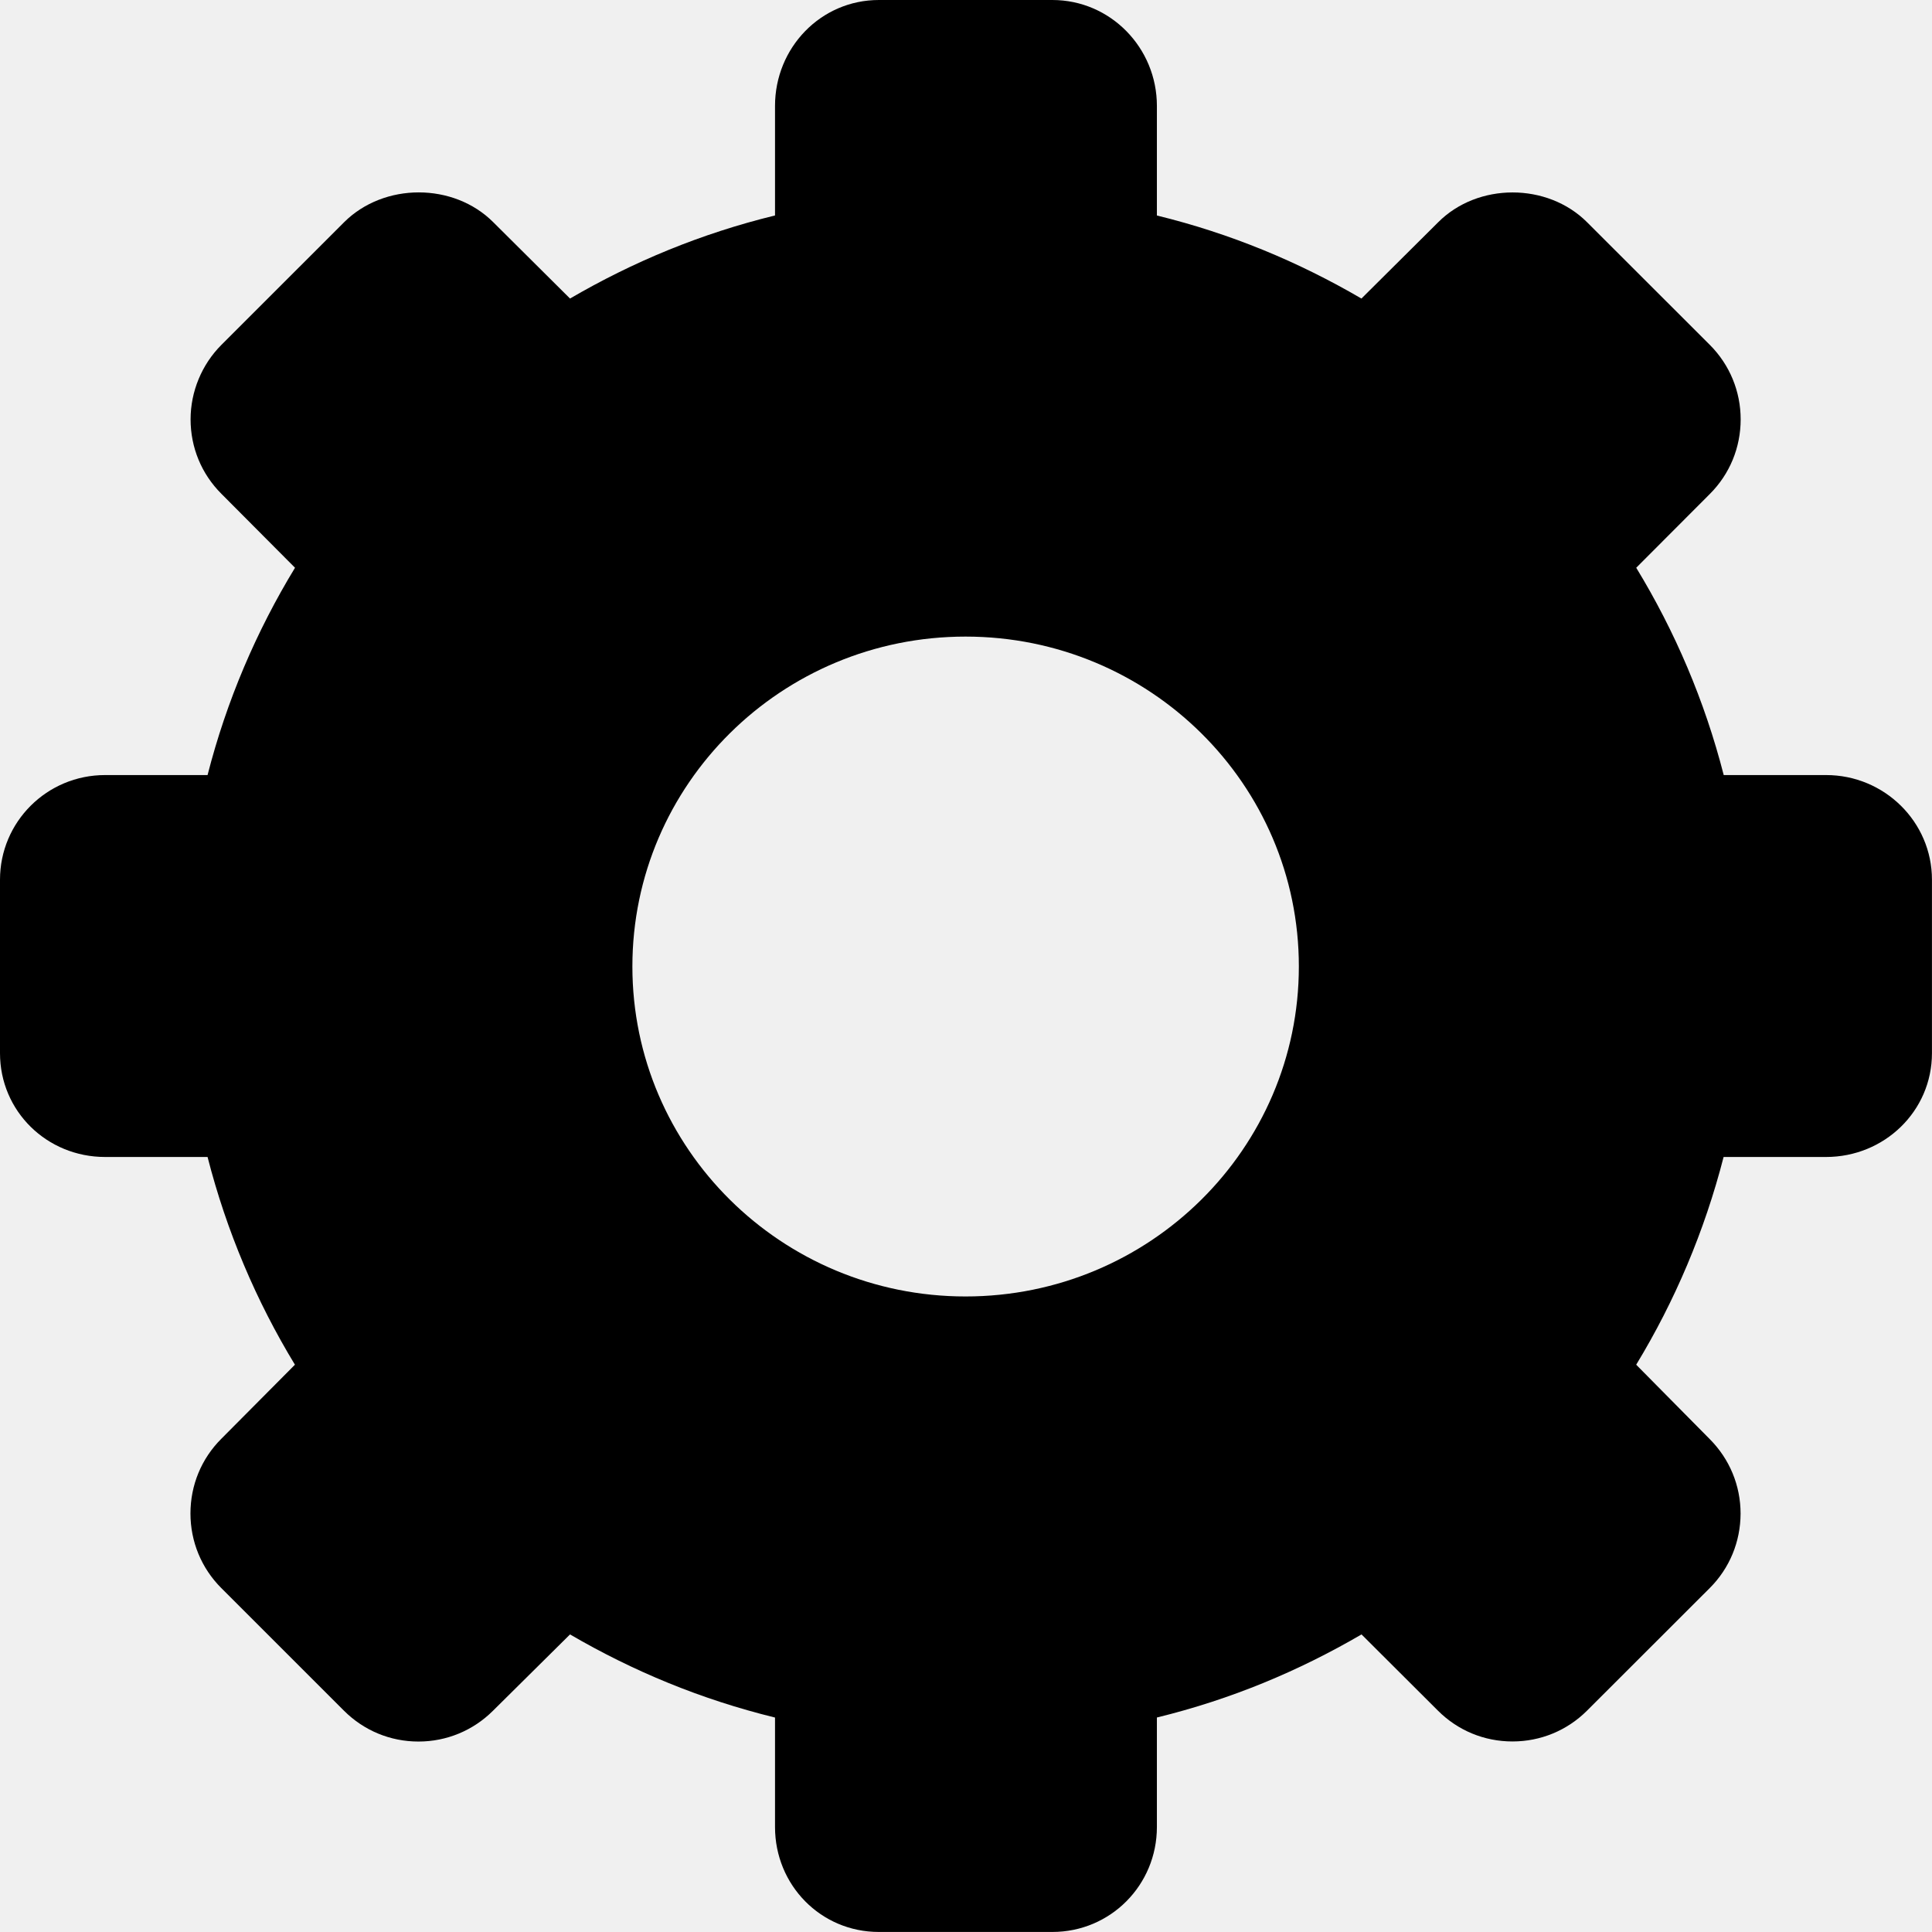
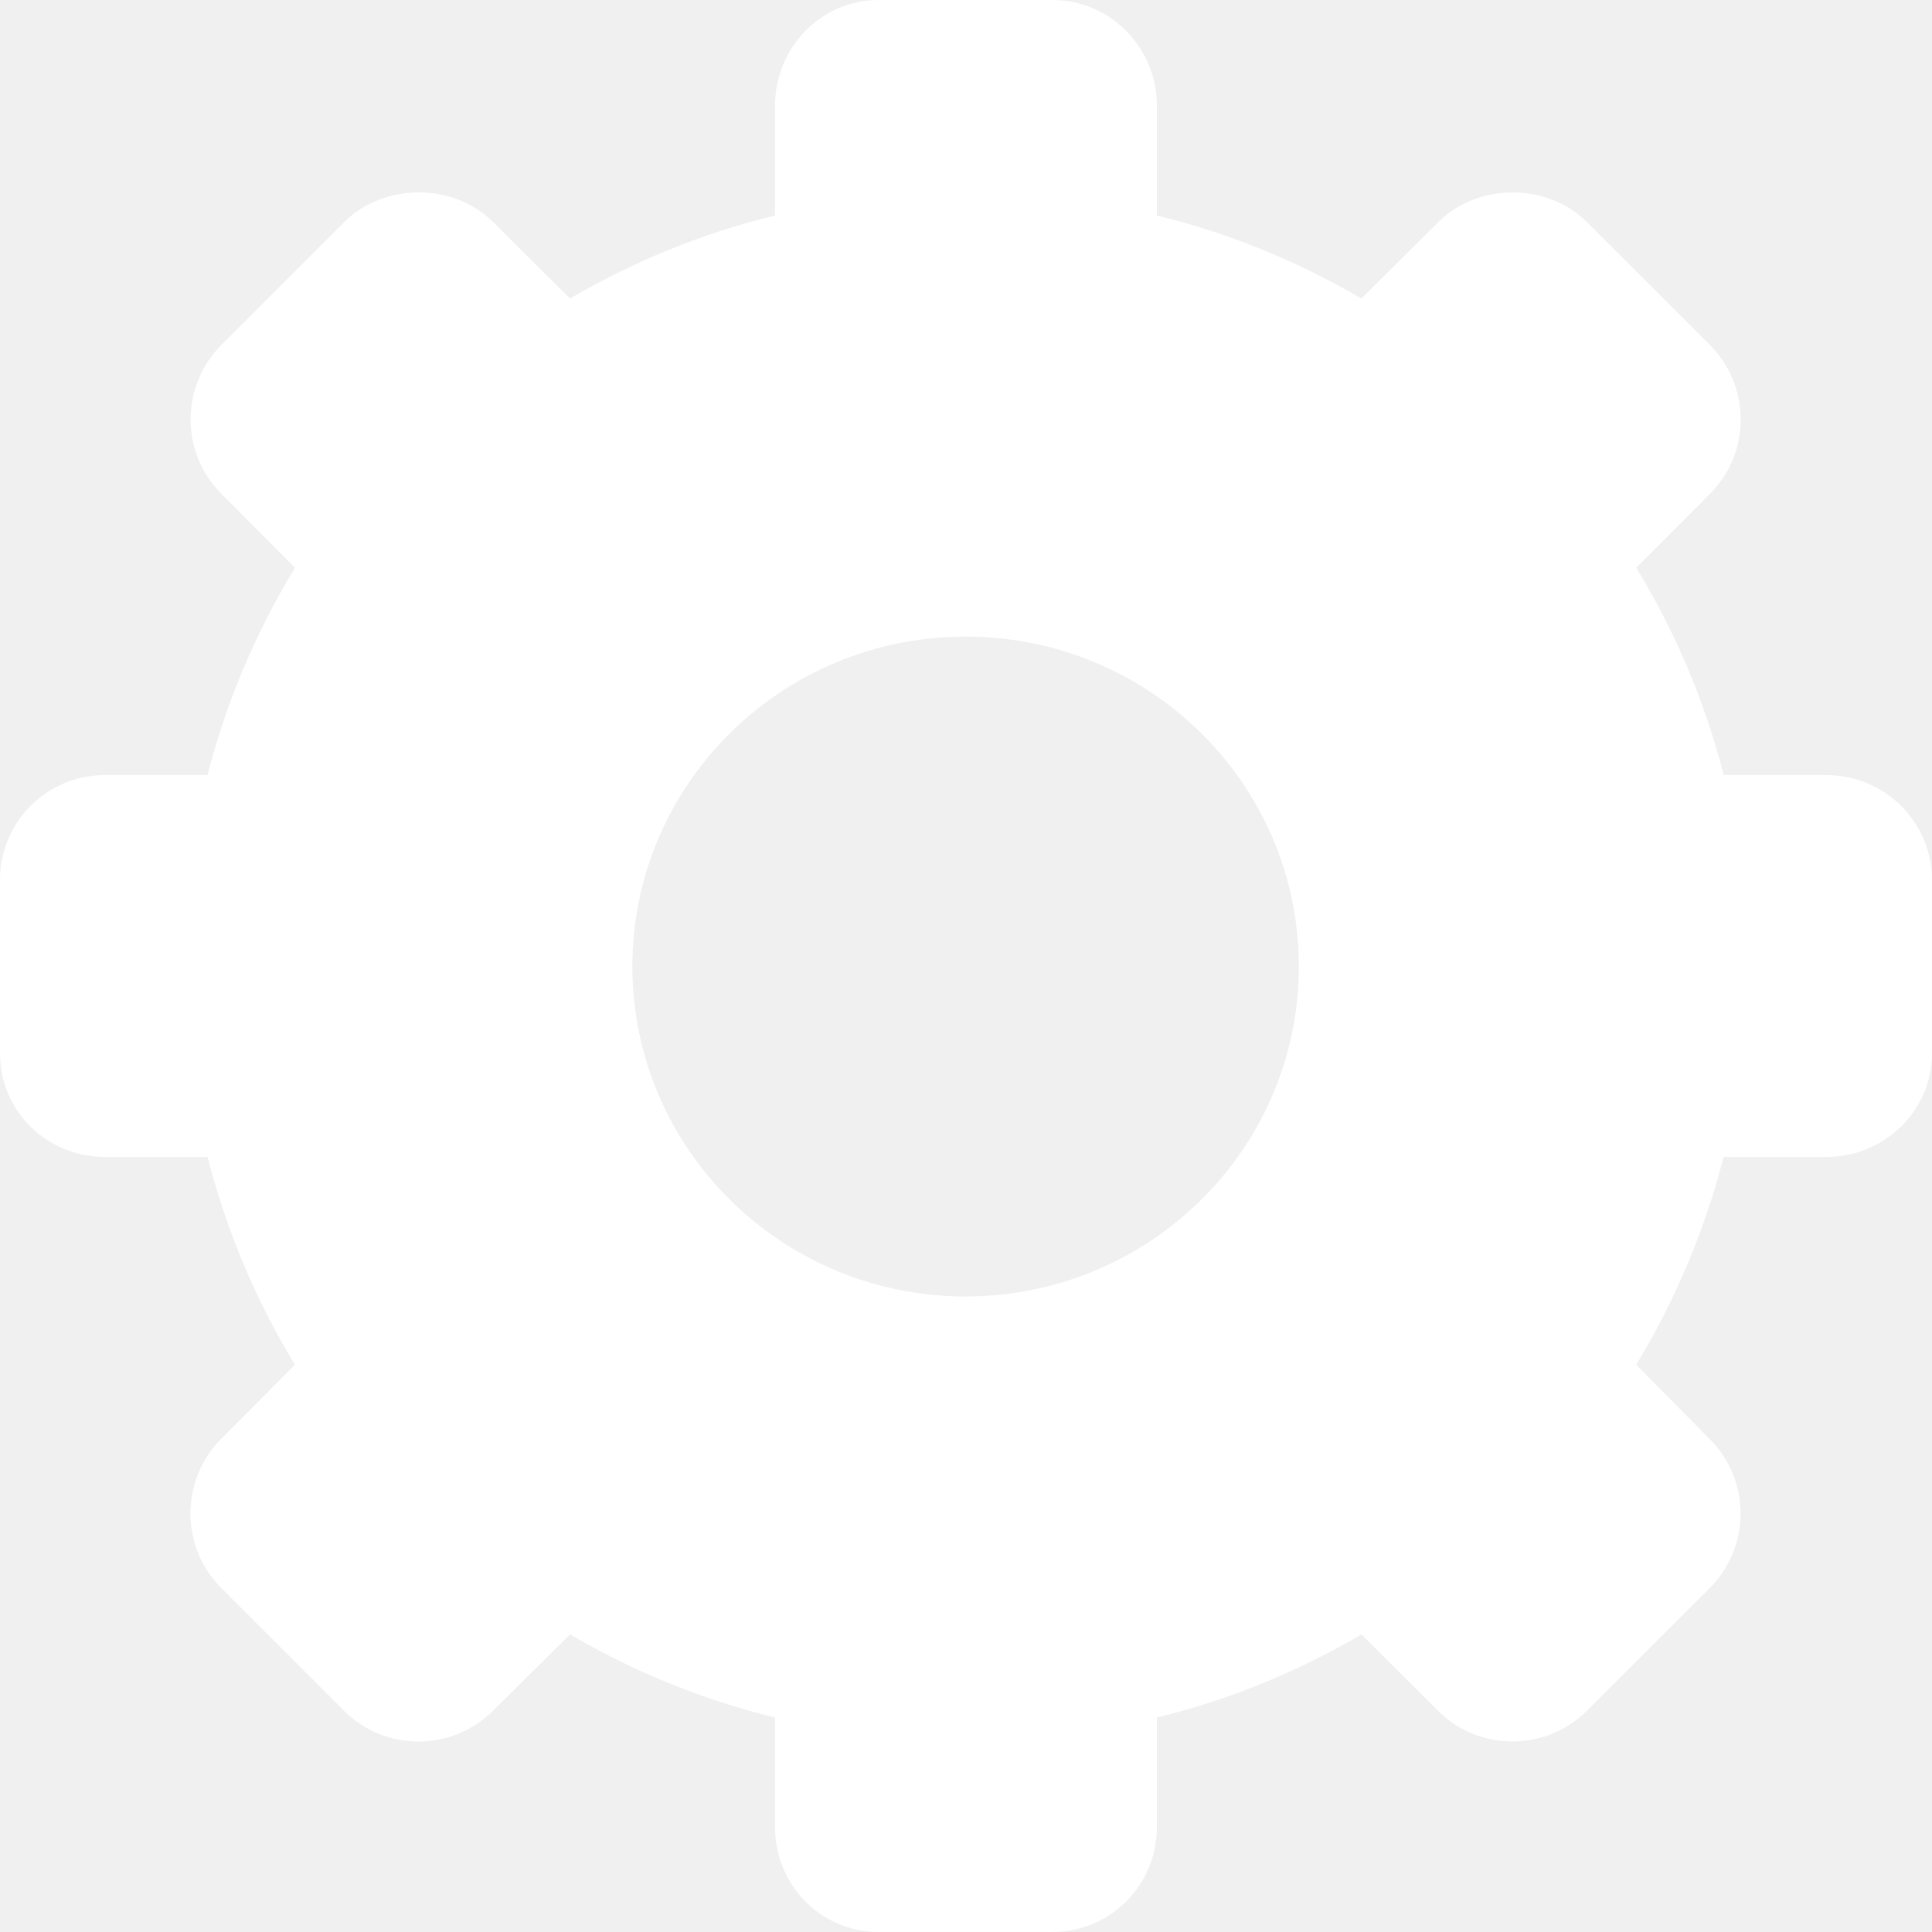
- <svg xmlns="http://www.w3.org/2000/svg" fill="#000000" version="1.1" id="Capa_1" width="800px" height="800px" viewBox="0 0 45.973 45.973" xml:space="preserve">
+ <svg xmlns="http://www.w3.org/2000/svg" fill="#FFFFFF" version="1.1" id="Capa_1" width="800px" height="800px" viewBox="0 0 45.973 45.973" xml:space="preserve">
  <g>
    <g>
      <path d="M43.454,18.443h-2.437c-0.453-1.766-1.16-3.42-2.082-4.933l1.752-1.756c0.473-0.473,0.733-1.104,0.733-1.774    c0-0.669-0.262-1.301-0.733-1.773l-2.92-2.917c-0.947-0.948-2.602-0.947-3.545-0.001l-1.826,1.815    C30.9,6.232,29.296,5.56,27.529,5.128V2.52c0-1.383-1.105-2.52-2.488-2.52h-4.128c-1.383,0-2.471,1.137-2.471,2.52v2.607    c-1.766,0.431-3.38,1.104-4.878,1.977l-1.825-1.815c-0.946-0.948-2.602-0.947-3.551-0.001L5.27,8.205    C4.802,8.672,4.535,9.318,4.535,9.978c0,0.669,0.259,1.299,0.733,1.772l1.752,1.76c-0.921,1.513-1.629,3.167-2.081,4.933H2.501    C1.117,18.443,0,19.555,0,20.935v4.125c0,1.384,1.117,2.471,2.501,2.471h2.438c0.452,1.766,1.159,3.43,2.079,4.943l-1.752,1.763    c-0.474,0.473-0.734,1.106-0.734,1.776s0.261,1.303,0.734,1.776l2.92,2.919c0.474,0.473,1.103,0.733,1.772,0.733    s1.299-0.261,1.773-0.733l1.833-1.816c1.498,0.873,3.112,1.545,4.878,1.978v2.604c0,1.383,1.088,2.498,2.471,2.498h4.128    c1.383,0,2.488-1.115,2.488-2.498v-2.605c1.767-0.432,3.371-1.104,4.869-1.977l1.817,1.812c0.474,0.475,1.104,0.735,1.775,0.735    c0.67,0,1.301-0.261,1.774-0.733l2.92-2.917c0.473-0.472,0.732-1.103,0.734-1.772c0-0.67-0.262-1.299-0.734-1.773l-1.75-1.77    c0.92-1.514,1.627-3.179,2.08-4.943h2.438c1.383,0,2.52-1.087,2.52-2.471v-4.125C45.973,19.555,44.837,18.443,43.454,18.443z     M22.976,30.85c-4.378,0-7.928-3.517-7.928-7.852c0-4.338,3.55-7.85,7.928-7.85c4.379,0,7.931,3.512,7.931,7.85    C30.906,27.334,27.355,30.85,22.976,30.85z" />
    </g>
  </g>
</svg>
